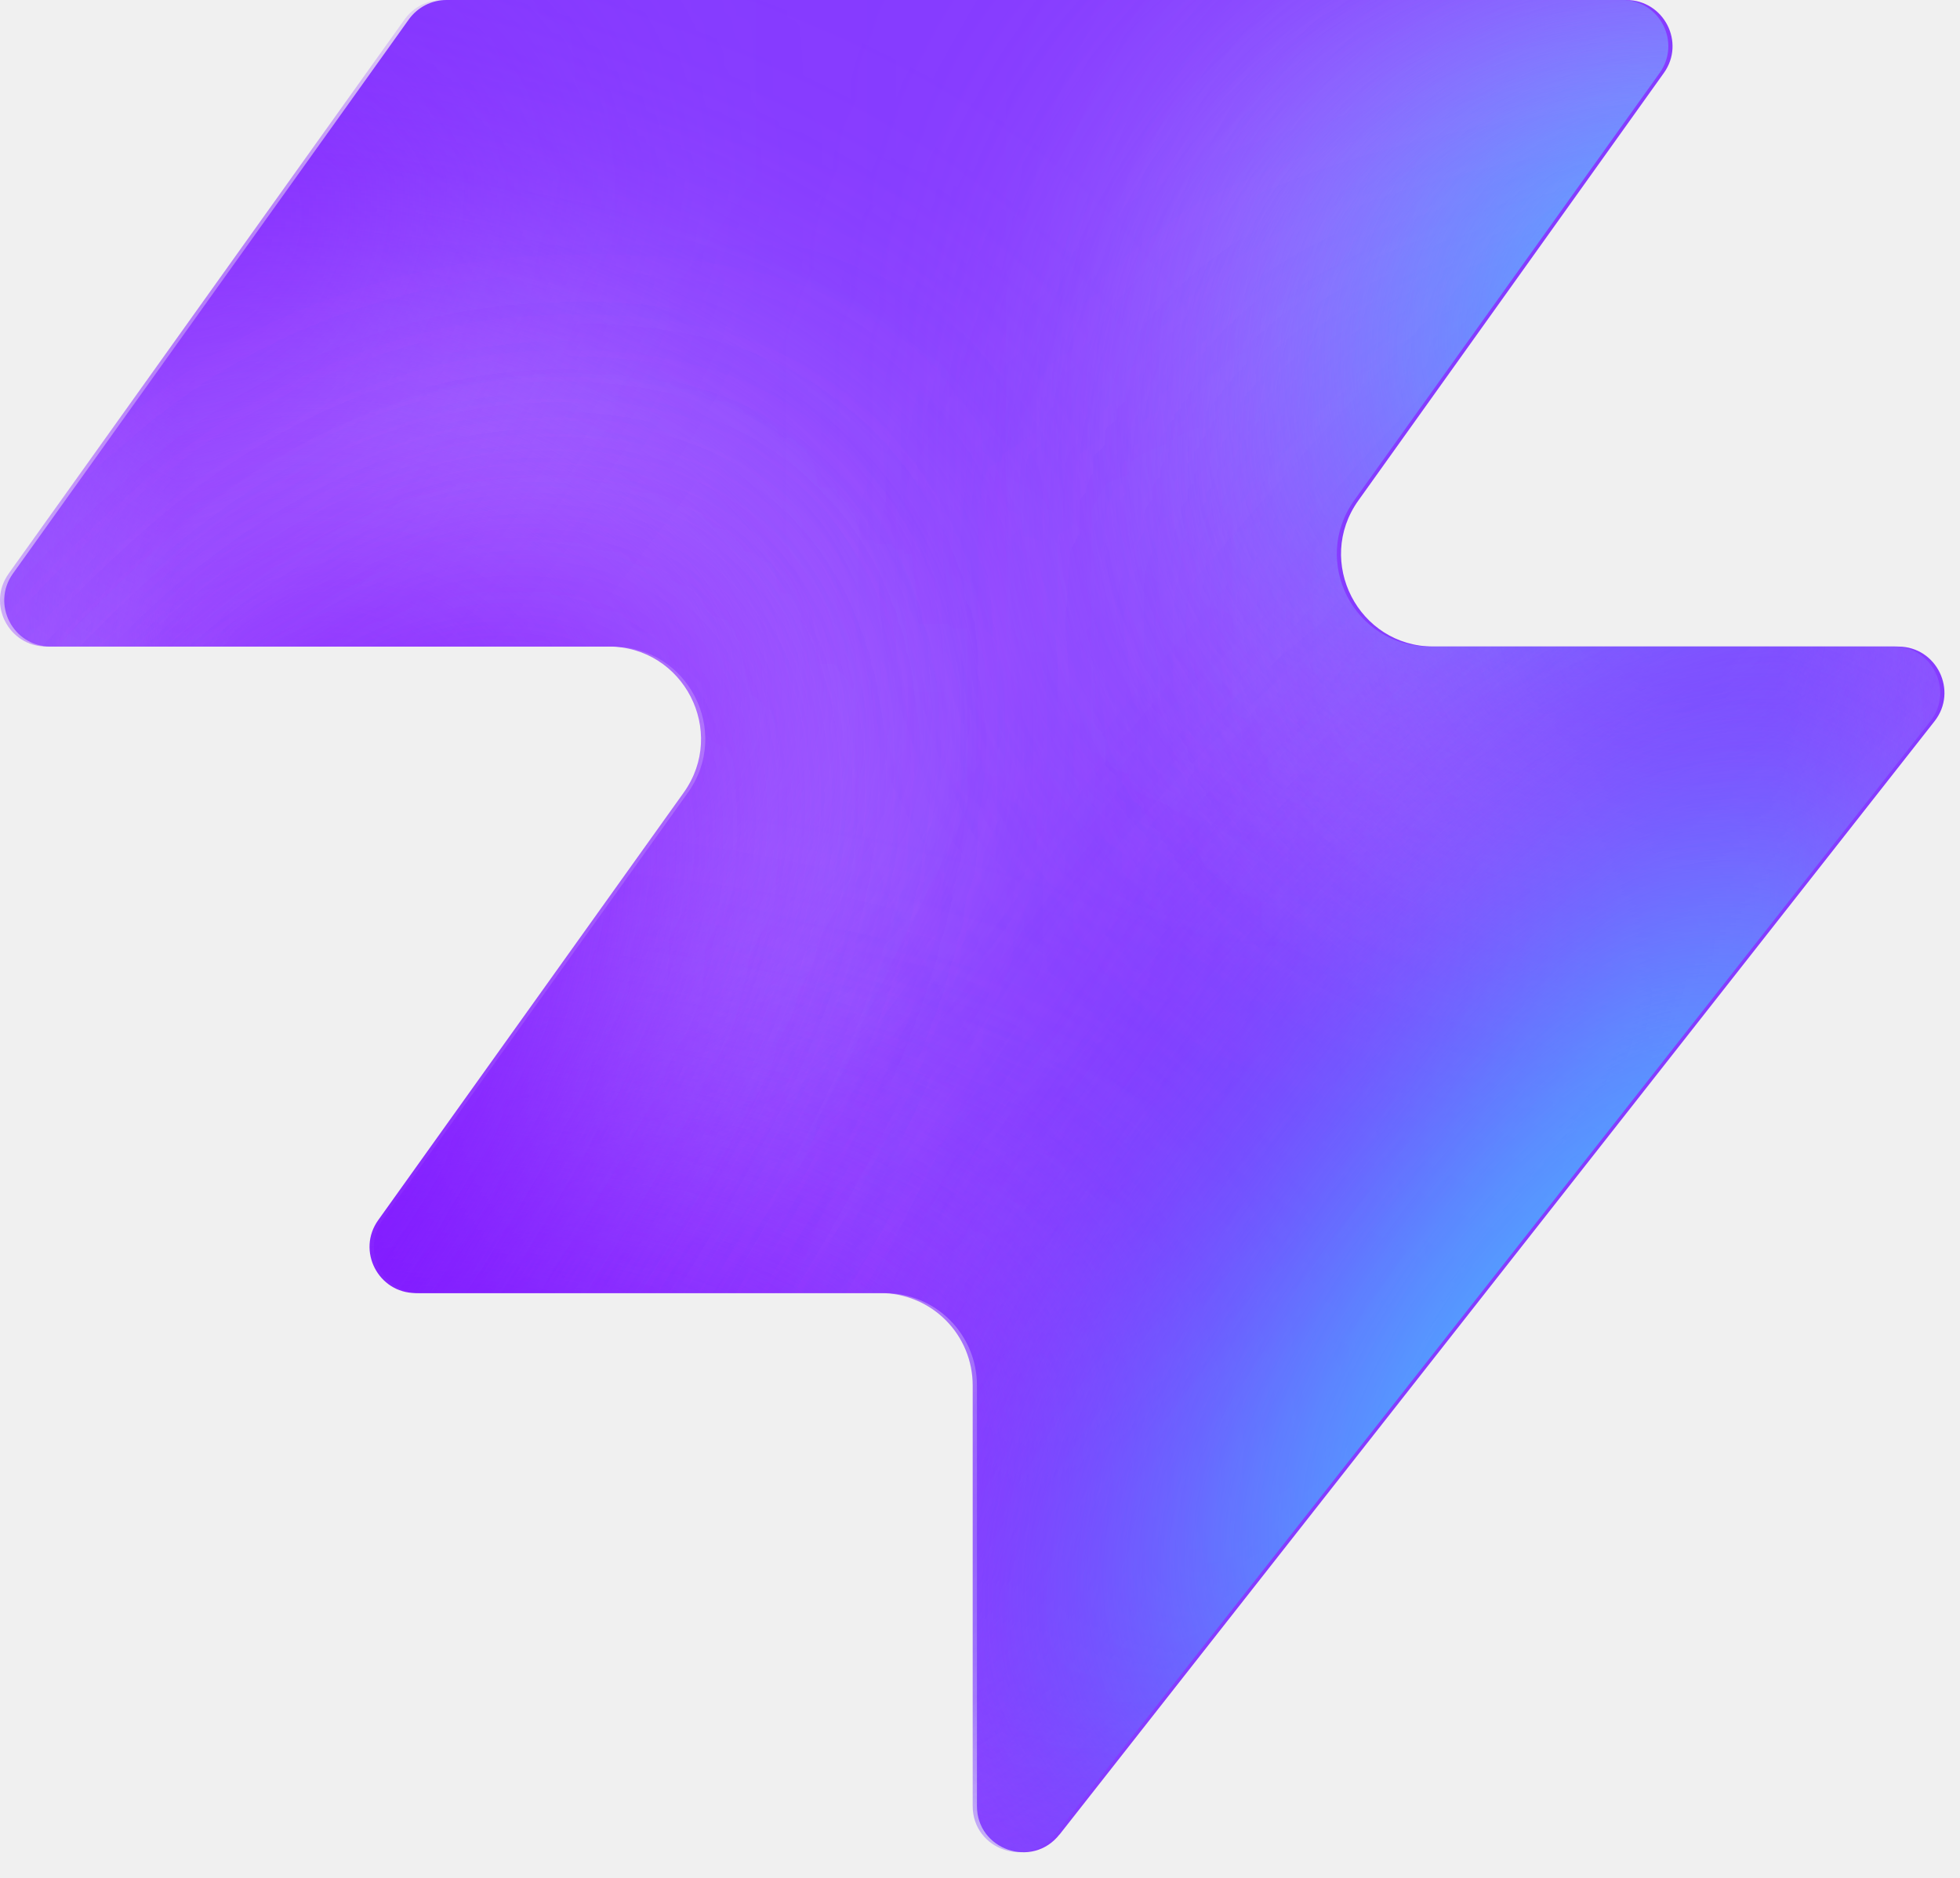
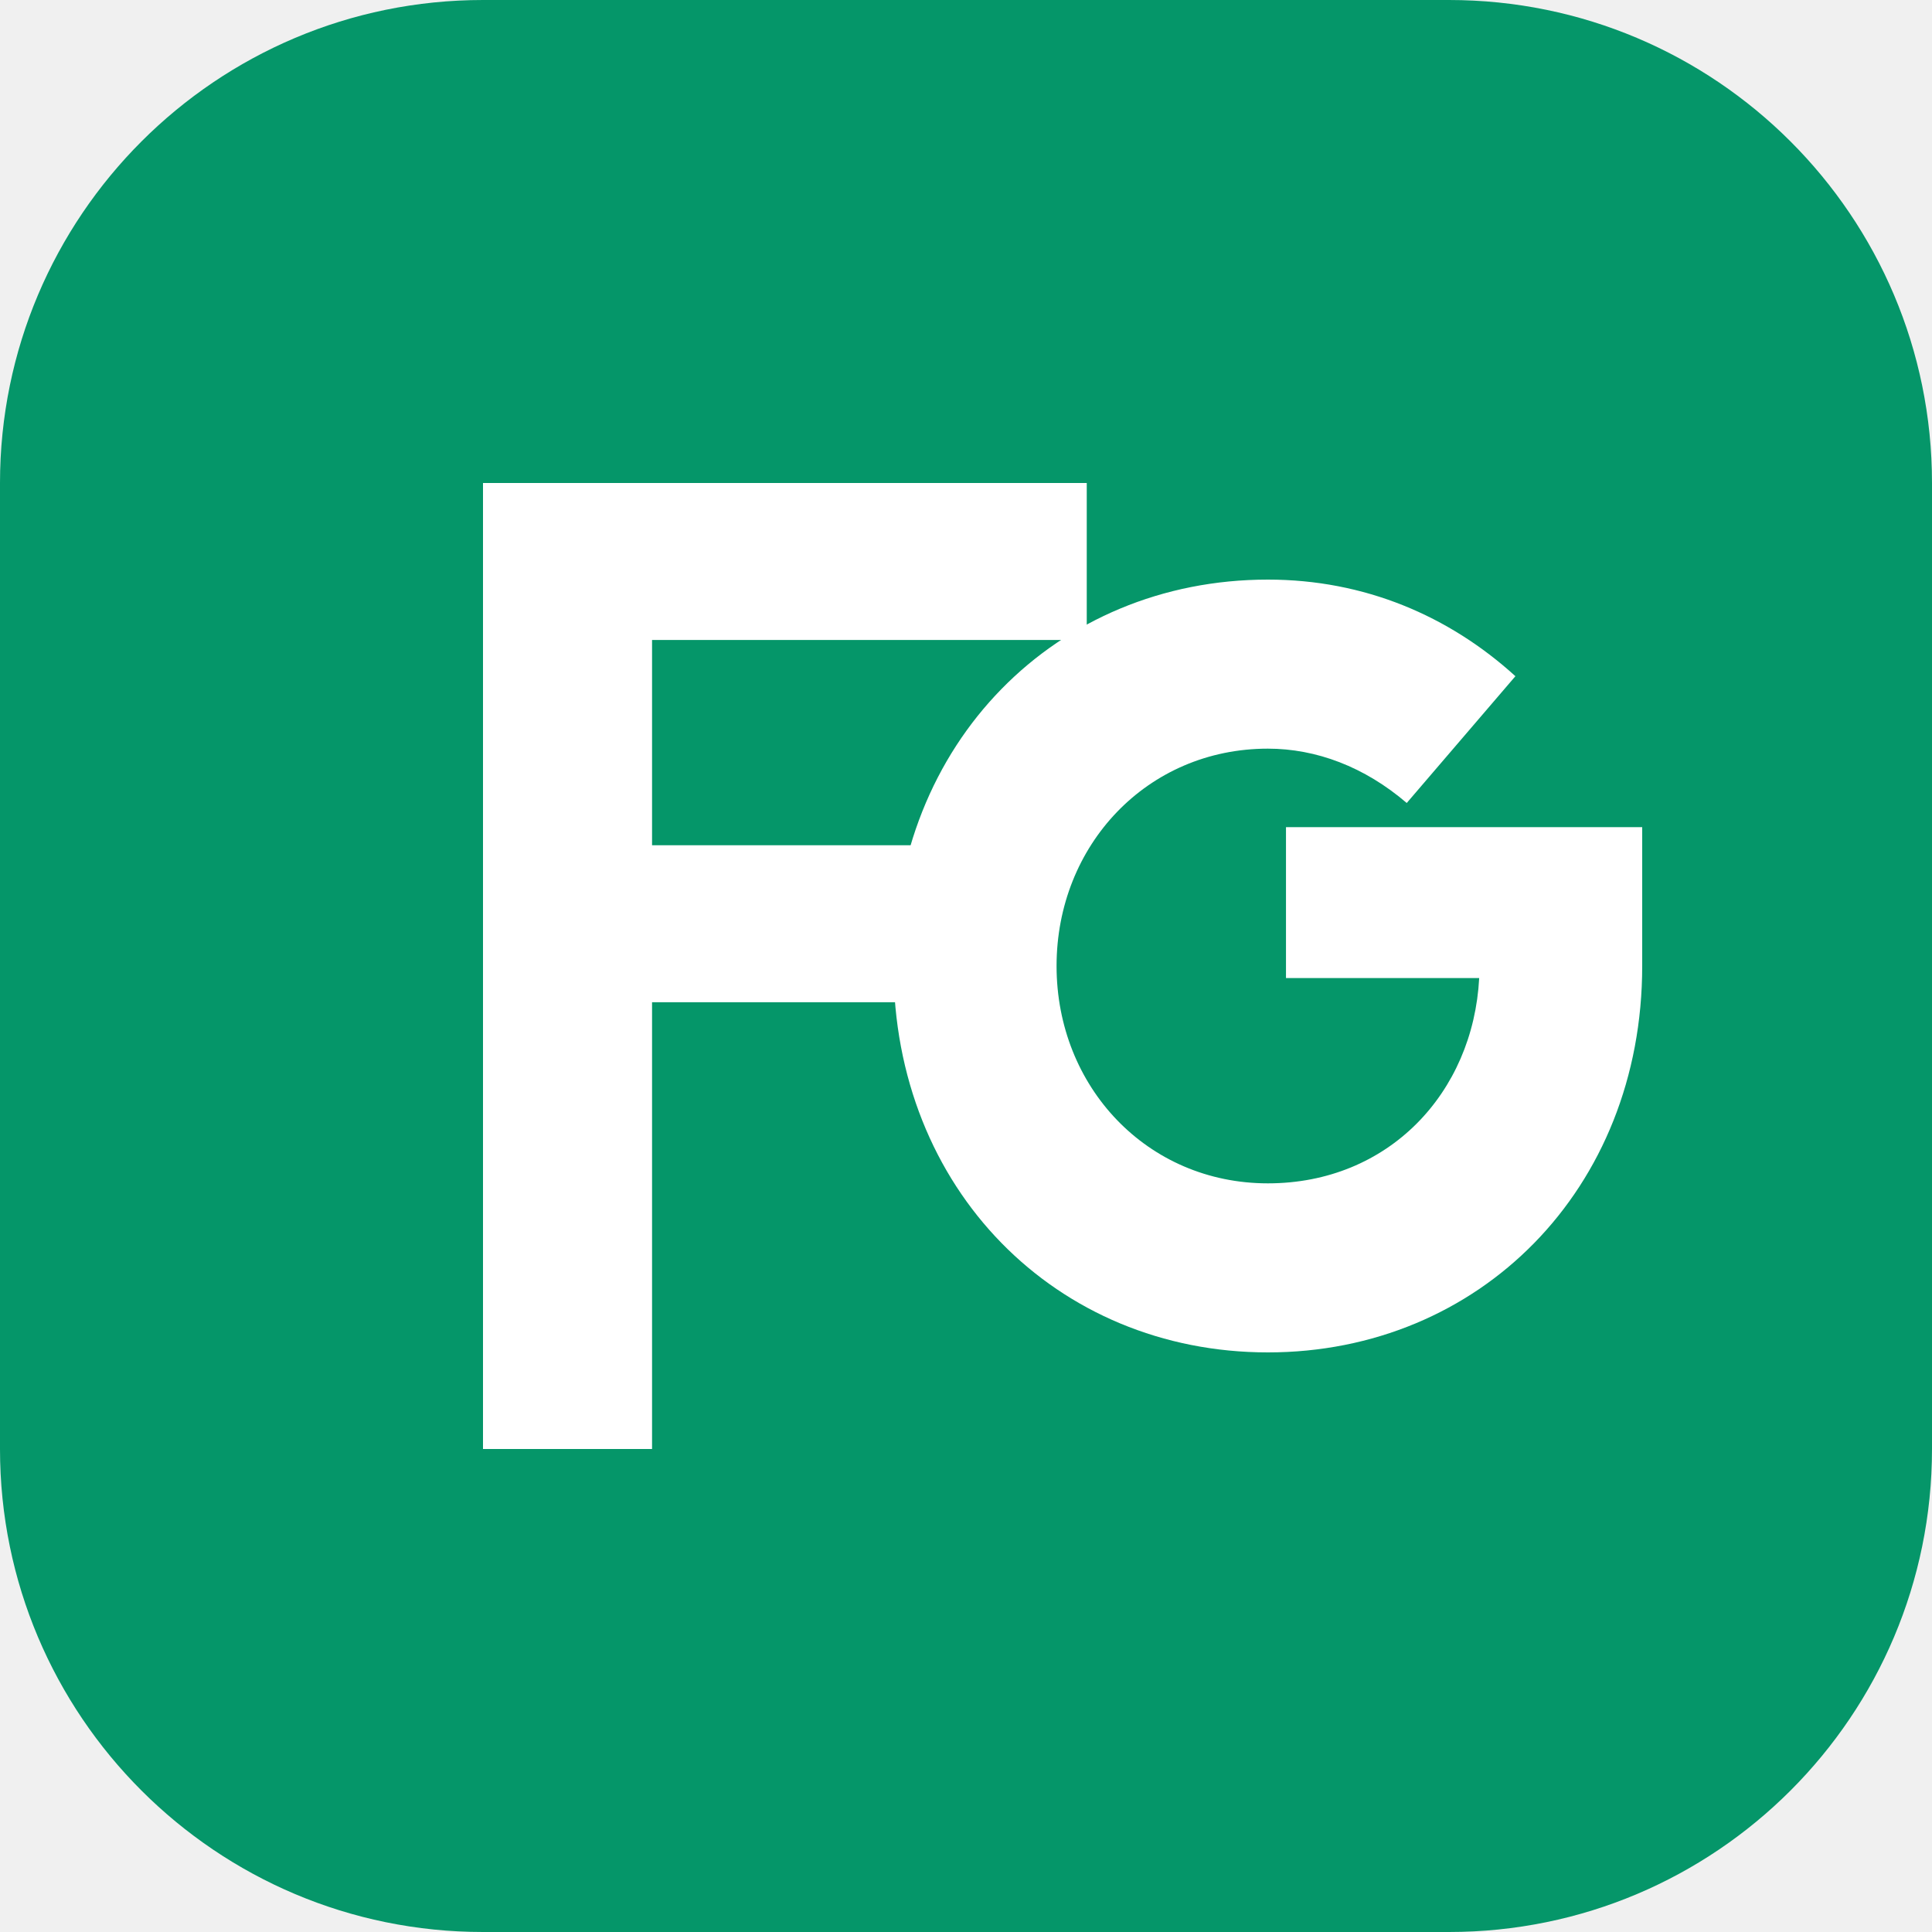
- <svg xmlns="http://www.w3.org/2000/svg" width="48" height="46" fill="none" viewBox="0 0 48 46">
-   <path fill="#863bff" d="M25.946 44.938c-.664.845-2.021.375-2.021-.698V33.937a2.26 2.26 0 0 0-2.262-2.262H10.287c-.92 0-1.456-1.04-.92-1.788l7.48-10.471c1.07-1.497 0-3.578-1.842-3.578H1.237c-.92 0-1.456-1.04-.92-1.788L10.013.474c.214-.297.556-.474.92-.474h28.894c.92 0 1.456 1.04.92 1.788l-7.48 10.471c-1.07 1.498 0 3.579 1.842 3.579h11.377c.943 0 1.473 1.088.89 1.83L25.947 44.94z" style="fill:#863bff;fill:color(display-p3 .525 .23 1);fill-opacity:1" />
-   <mask id="a" width="48" height="46" x="0" y="0" maskUnits="userSpaceOnUse" style="mask-type:alpha">
-     <path fill="#000" d="M25.842 44.938c-.664.844-2.021.375-2.021-.698V33.937a2.26 2.26 0 0 0-2.262-2.262H10.183c-.92 0-1.456-1.04-.92-1.788l7.48-10.471c1.07-1.498 0-3.579-1.842-3.579H1.133c-.92 0-1.456-1.04-.92-1.787L9.91.473c.214-.297.556-.474.92-.474h28.894c.92 0 1.456 1.04.92 1.788l-7.48 10.471c-1.07 1.498 0 3.578 1.842 3.578h11.377c.943 0 1.473 1.088.89 1.832L25.843 44.94z" style="fill:#000;fill-opacity:1" />
-   </mask>
-   <g mask="url(#a)">
-     <g filter="url(#b)">
-       <ellipse cx="5.508" cy="14.704" fill="#ede6ff" rx="5.508" ry="14.704" style="fill:#ede6ff;fill:color(display-p3 .927 .903 1);fill-opacity:1" transform="matrix(.00324 1 1 -.00324 -4.47 31.516)" />
-     </g>
-     <g filter="url(#c)">
-       <ellipse cx="10.399" cy="29.851" fill="#ede6ff" rx="10.399" ry="29.851" style="fill:#ede6ff;fill:color(display-p3 .927 .903 1);fill-opacity:1" transform="matrix(.00324 1 1 -.00324 -39.328 7.883)" />
-     </g>
-     <g filter="url(#d)">
-       <ellipse cx="5.508" cy="30.487" fill="#7e14ff" rx="5.508" ry="30.487" style="fill:#7e14ff;fill:color(display-p3 .492 .077 1);fill-opacity:1" transform="rotate(89.814 -25.913 -14.639)scale(1 -1)" />
-     </g>
-     <g filter="url(#e)">
-       <ellipse cx="5.508" cy="30.599" fill="#7e14ff" rx="5.508" ry="30.599" style="fill:#7e14ff;fill:color(display-p3 .492 .077 1);fill-opacity:1" transform="rotate(89.814 -32.644 -3.334)scale(1 -1)" />
-     </g>
-     <g filter="url(#f)">
-       <ellipse cx="5.508" cy="30.599" fill="#7e14ff" rx="5.508" ry="30.599" style="fill:#7e14ff;fill:color(display-p3 .492 .077 1);fill-opacity:1" transform="matrix(.00324 1 1 -.00324 -34.34 30.47)" />
-     </g>
-     <g filter="url(#g)">
-       <ellipse cx="14.072" cy="22.078" fill="#ede6ff" rx="14.072" ry="22.078" style="fill:#ede6ff;fill:color(display-p3 .927 .903 1);fill-opacity:1" transform="rotate(93.35 24.506 48.493)scale(-1 1)" />
-     </g>
-     <g filter="url(#h)">
-       <ellipse cx="3.47" cy="21.501" fill="#7e14ff" rx="3.47" ry="21.501" style="fill:#7e14ff;fill:color(display-p3 .492 .077 1);fill-opacity:1" transform="rotate(89.009 28.708 47.59)scale(-1 1)" />
-     </g>
-     <g filter="url(#i)">
-       <ellipse cx="3.47" cy="21.501" fill="#7e14ff" rx="3.47" ry="21.501" style="fill:#7e14ff;fill:color(display-p3 .492 .077 1);fill-opacity:1" transform="rotate(89.009 28.708 47.59)scale(-1 1)" />
-     </g>
-     <g filter="url(#j)">
-       <ellipse cx=".387" cy="8.972" fill="#7e14ff" rx="4.407" ry="29.108" style="fill:#7e14ff;fill:color(display-p3 .492 .077 1);fill-opacity:1" transform="rotate(39.51 .387 8.972)" />
-     </g>
-     <g filter="url(#k)">
-       <ellipse cx="47.523" cy="-6.092" fill="#7e14ff" rx="4.407" ry="29.108" style="fill:#7e14ff;fill:color(display-p3 .492 .077 1);fill-opacity:1" transform="rotate(37.892 47.523 -6.092)" />
-     </g>
-     <g filter="url(#l)">
-       <ellipse cx="41.412" cy="6.333" fill="#47bfff" rx="5.971" ry="9.665" style="fill:#47bfff;fill:color(display-p3 .28 .748 1);fill-opacity:1" transform="rotate(37.892 41.412 6.333)" />
-     </g>
-     <g filter="url(#m)">
-       <ellipse cx="-1.879" cy="38.332" fill="#7e14ff" rx="4.407" ry="29.108" style="fill:#7e14ff;fill:color(display-p3 .492 .077 1);fill-opacity:1" transform="rotate(37.892 -1.88 38.332)" />
-     </g>
-     <g filter="url(#n)">
-       <ellipse cx="-1.879" cy="38.332" fill="#7e14ff" rx="4.407" ry="29.108" style="fill:#7e14ff;fill:color(display-p3 .492 .077 1);fill-opacity:1" transform="rotate(37.892 -1.88 38.332)" />
-     </g>
-     <g filter="url(#o)">
-       <ellipse cx="35.651" cy="29.907" fill="#7e14ff" rx="4.407" ry="29.108" style="fill:#7e14ff;fill:color(display-p3 .492 .077 1);fill-opacity:1" transform="rotate(37.892 35.651 29.907)" />
-     </g>
-     <g filter="url(#p)">
-       <ellipse cx="38.418" cy="32.4" fill="#47bfff" rx="5.971" ry="15.297" style="fill:#47bfff;fill:color(display-p3 .28 .748 1);fill-opacity:1" transform="rotate(37.892 38.418 32.4)" />
-     </g>
-   </g>
-   <defs>
-     <filter id="b" width="60.045" height="41.654" x="-19.77" y="16.149" color-interpolation-filters="sRGB" filterUnits="userSpaceOnUse">
-       <feFlood flood-opacity="0" result="BackgroundImageFix" />
-       <feBlend in="SourceGraphic" in2="BackgroundImageFix" result="shape" />
-       <feGaussianBlur result="effect1_foregroundBlur_2002_17158" stdDeviation="7.659" />
-     </filter>
-     <filter id="c" width="90.34" height="51.437" x="-54.613" y="-7.533" color-interpolation-filters="sRGB" filterUnits="userSpaceOnUse">
-       <feFlood flood-opacity="0" result="BackgroundImageFix" />
-       <feBlend in="SourceGraphic" in2="BackgroundImageFix" result="shape" />
-       <feGaussianBlur result="effect1_foregroundBlur_2002_17158" stdDeviation="7.659" />
-     </filter>
-     <filter id="d" width="79.355" height="29.4" x="-49.64" y="2.03" color-interpolation-filters="sRGB" filterUnits="userSpaceOnUse">
-       <feFlood flood-opacity="0" result="BackgroundImageFix" />
-       <feBlend in="SourceGraphic" in2="BackgroundImageFix" result="shape" />
-       <feGaussianBlur result="effect1_foregroundBlur_2002_17158" stdDeviation="4.596" />
-     </filter>
-     <filter id="e" width="79.579" height="29.4" x="-45.045" y="20.029" color-interpolation-filters="sRGB" filterUnits="userSpaceOnUse">
-       <feFlood flood-opacity="0" result="BackgroundImageFix" />
-       <feBlend in="SourceGraphic" in2="BackgroundImageFix" result="shape" />
-       <feGaussianBlur result="effect1_foregroundBlur_2002_17158" stdDeviation="4.596" />
-     </filter>
-     <filter id="f" width="79.579" height="29.4" x="-43.513" y="21.178" color-interpolation-filters="sRGB" filterUnits="userSpaceOnUse">
-       <feFlood flood-opacity="0" result="BackgroundImageFix" />
-       <feBlend in="SourceGraphic" in2="BackgroundImageFix" result="shape" />
-       <feGaussianBlur result="effect1_foregroundBlur_2002_17158" stdDeviation="4.596" />
-     </filter>
-     <filter id="g" width="74.749" height="58.852" x="15.756" y="-17.901" color-interpolation-filters="sRGB" filterUnits="userSpaceOnUse">
-       <feFlood flood-opacity="0" result="BackgroundImageFix" />
-       <feBlend in="SourceGraphic" in2="BackgroundImageFix" result="shape" />
-       <feGaussianBlur result="effect1_foregroundBlur_2002_17158" stdDeviation="7.659" />
-     </filter>
-     <filter id="h" width="61.377" height="25.362" x="23.548" y="2.284" color-interpolation-filters="sRGB" filterUnits="userSpaceOnUse">
-       <feFlood flood-opacity="0" result="BackgroundImageFix" />
-       <feBlend in="SourceGraphic" in2="BackgroundImageFix" result="shape" />
-       <feGaussianBlur result="effect1_foregroundBlur_2002_17158" stdDeviation="4.596" />
-     </filter>
-     <filter id="i" width="61.377" height="25.362" x="23.548" y="2.284" color-interpolation-filters="sRGB" filterUnits="userSpaceOnUse">
-       <feFlood flood-opacity="0" result="BackgroundImageFix" />
-       <feBlend in="SourceGraphic" in2="BackgroundImageFix" result="shape" />
-       <feGaussianBlur result="effect1_foregroundBlur_2002_17158" stdDeviation="4.596" />
-     </filter>
-     <filter id="j" width="56.045" height="63.649" x="-27.636" y="-22.853" color-interpolation-filters="sRGB" filterUnits="userSpaceOnUse">
-       <feFlood flood-opacity="0" result="BackgroundImageFix" />
-       <feBlend in="SourceGraphic" in2="BackgroundImageFix" result="shape" />
-       <feGaussianBlur result="effect1_foregroundBlur_2002_17158" stdDeviation="4.596" />
-     </filter>
-     <filter id="k" width="54.814" height="64.646" x="20.116" y="-38.415" color-interpolation-filters="sRGB" filterUnits="userSpaceOnUse">
-       <feFlood flood-opacity="0" result="BackgroundImageFix" />
-       <feBlend in="SourceGraphic" in2="BackgroundImageFix" result="shape" />
-       <feGaussianBlur result="effect1_foregroundBlur_2002_17158" stdDeviation="4.596" />
-     </filter>
-     <filter id="l" width="33.541" height="35.313" x="24.641" y="-11.323" color-interpolation-filters="sRGB" filterUnits="userSpaceOnUse">
-       <feFlood flood-opacity="0" result="BackgroundImageFix" />
-       <feBlend in="SourceGraphic" in2="BackgroundImageFix" result="shape" />
-       <feGaussianBlur result="effect1_foregroundBlur_2002_17158" stdDeviation="4.596" />
-     </filter>
-     <filter id="m" width="54.814" height="64.646" x="-29.286" y="6.009" color-interpolation-filters="sRGB" filterUnits="userSpaceOnUse">
-       <feFlood flood-opacity="0" result="BackgroundImageFix" />
-       <feBlend in="SourceGraphic" in2="BackgroundImageFix" result="shape" />
-       <feGaussianBlur result="effect1_foregroundBlur_2002_17158" stdDeviation="4.596" />
-     </filter>
-     <filter id="n" width="54.814" height="64.646" x="-29.286" y="6.009" color-interpolation-filters="sRGB" filterUnits="userSpaceOnUse">
-       <feFlood flood-opacity="0" result="BackgroundImageFix" />
-       <feBlend in="SourceGraphic" in2="BackgroundImageFix" result="shape" />
-       <feGaussianBlur result="effect1_foregroundBlur_2002_17158" stdDeviation="4.596" />
-     </filter>
-     <filter id="o" width="54.814" height="64.646" x="8.244" y="-2.416" color-interpolation-filters="sRGB" filterUnits="userSpaceOnUse">
-       <feFlood flood-opacity="0" result="BackgroundImageFix" />
-       <feBlend in="SourceGraphic" in2="BackgroundImageFix" result="shape" />
-       <feGaussianBlur result="effect1_foregroundBlur_2002_17158" stdDeviation="4.596" />
-     </filter>
-     <filter id="p" width="39.409" height="43.623" x="18.713" y="10.588" color-interpolation-filters="sRGB" filterUnits="userSpaceOnUse">
-       <feFlood flood-opacity="0" result="BackgroundImageFix" />
-       <feBlend in="SourceGraphic" in2="BackgroundImageFix" result="shape" />
-       <feGaussianBlur result="effect1_foregroundBlur_2002_17158" stdDeviation="4.596" />
-     </filter>
-   </defs>
+ <svg xmlns="http://www.w3.org/2000/svg" viewBox="0 0 32 32" fill="none">
+   <rect width="32" height="32" rx="8" fill="#059669" />
+   <path fill="#fff" d="M8 8h10v2.6H10.8V14H17v2.6H10.8V24H8V8z" />
+   <path fill="#fff" d="M27.2 16c0 3.7-2.7 6.4-6.2 6.4-3.5 0-6.2-2.7-6.2-6.4s2.7-6.4 6.2-6.4c1.6 0 3 .6 4.1 1.6l-1.8 2.1c-.7-.6-1.5-.9-2.3-.9-2 0-3.5 1.6-3.5 3.6s1.5 3.6 3.5 3.6c2 0 3.4-1.5 3.5-3.4h-3.2v-2.5h5.9c0 .1 0 .4 0 .7z" />
</svg>
